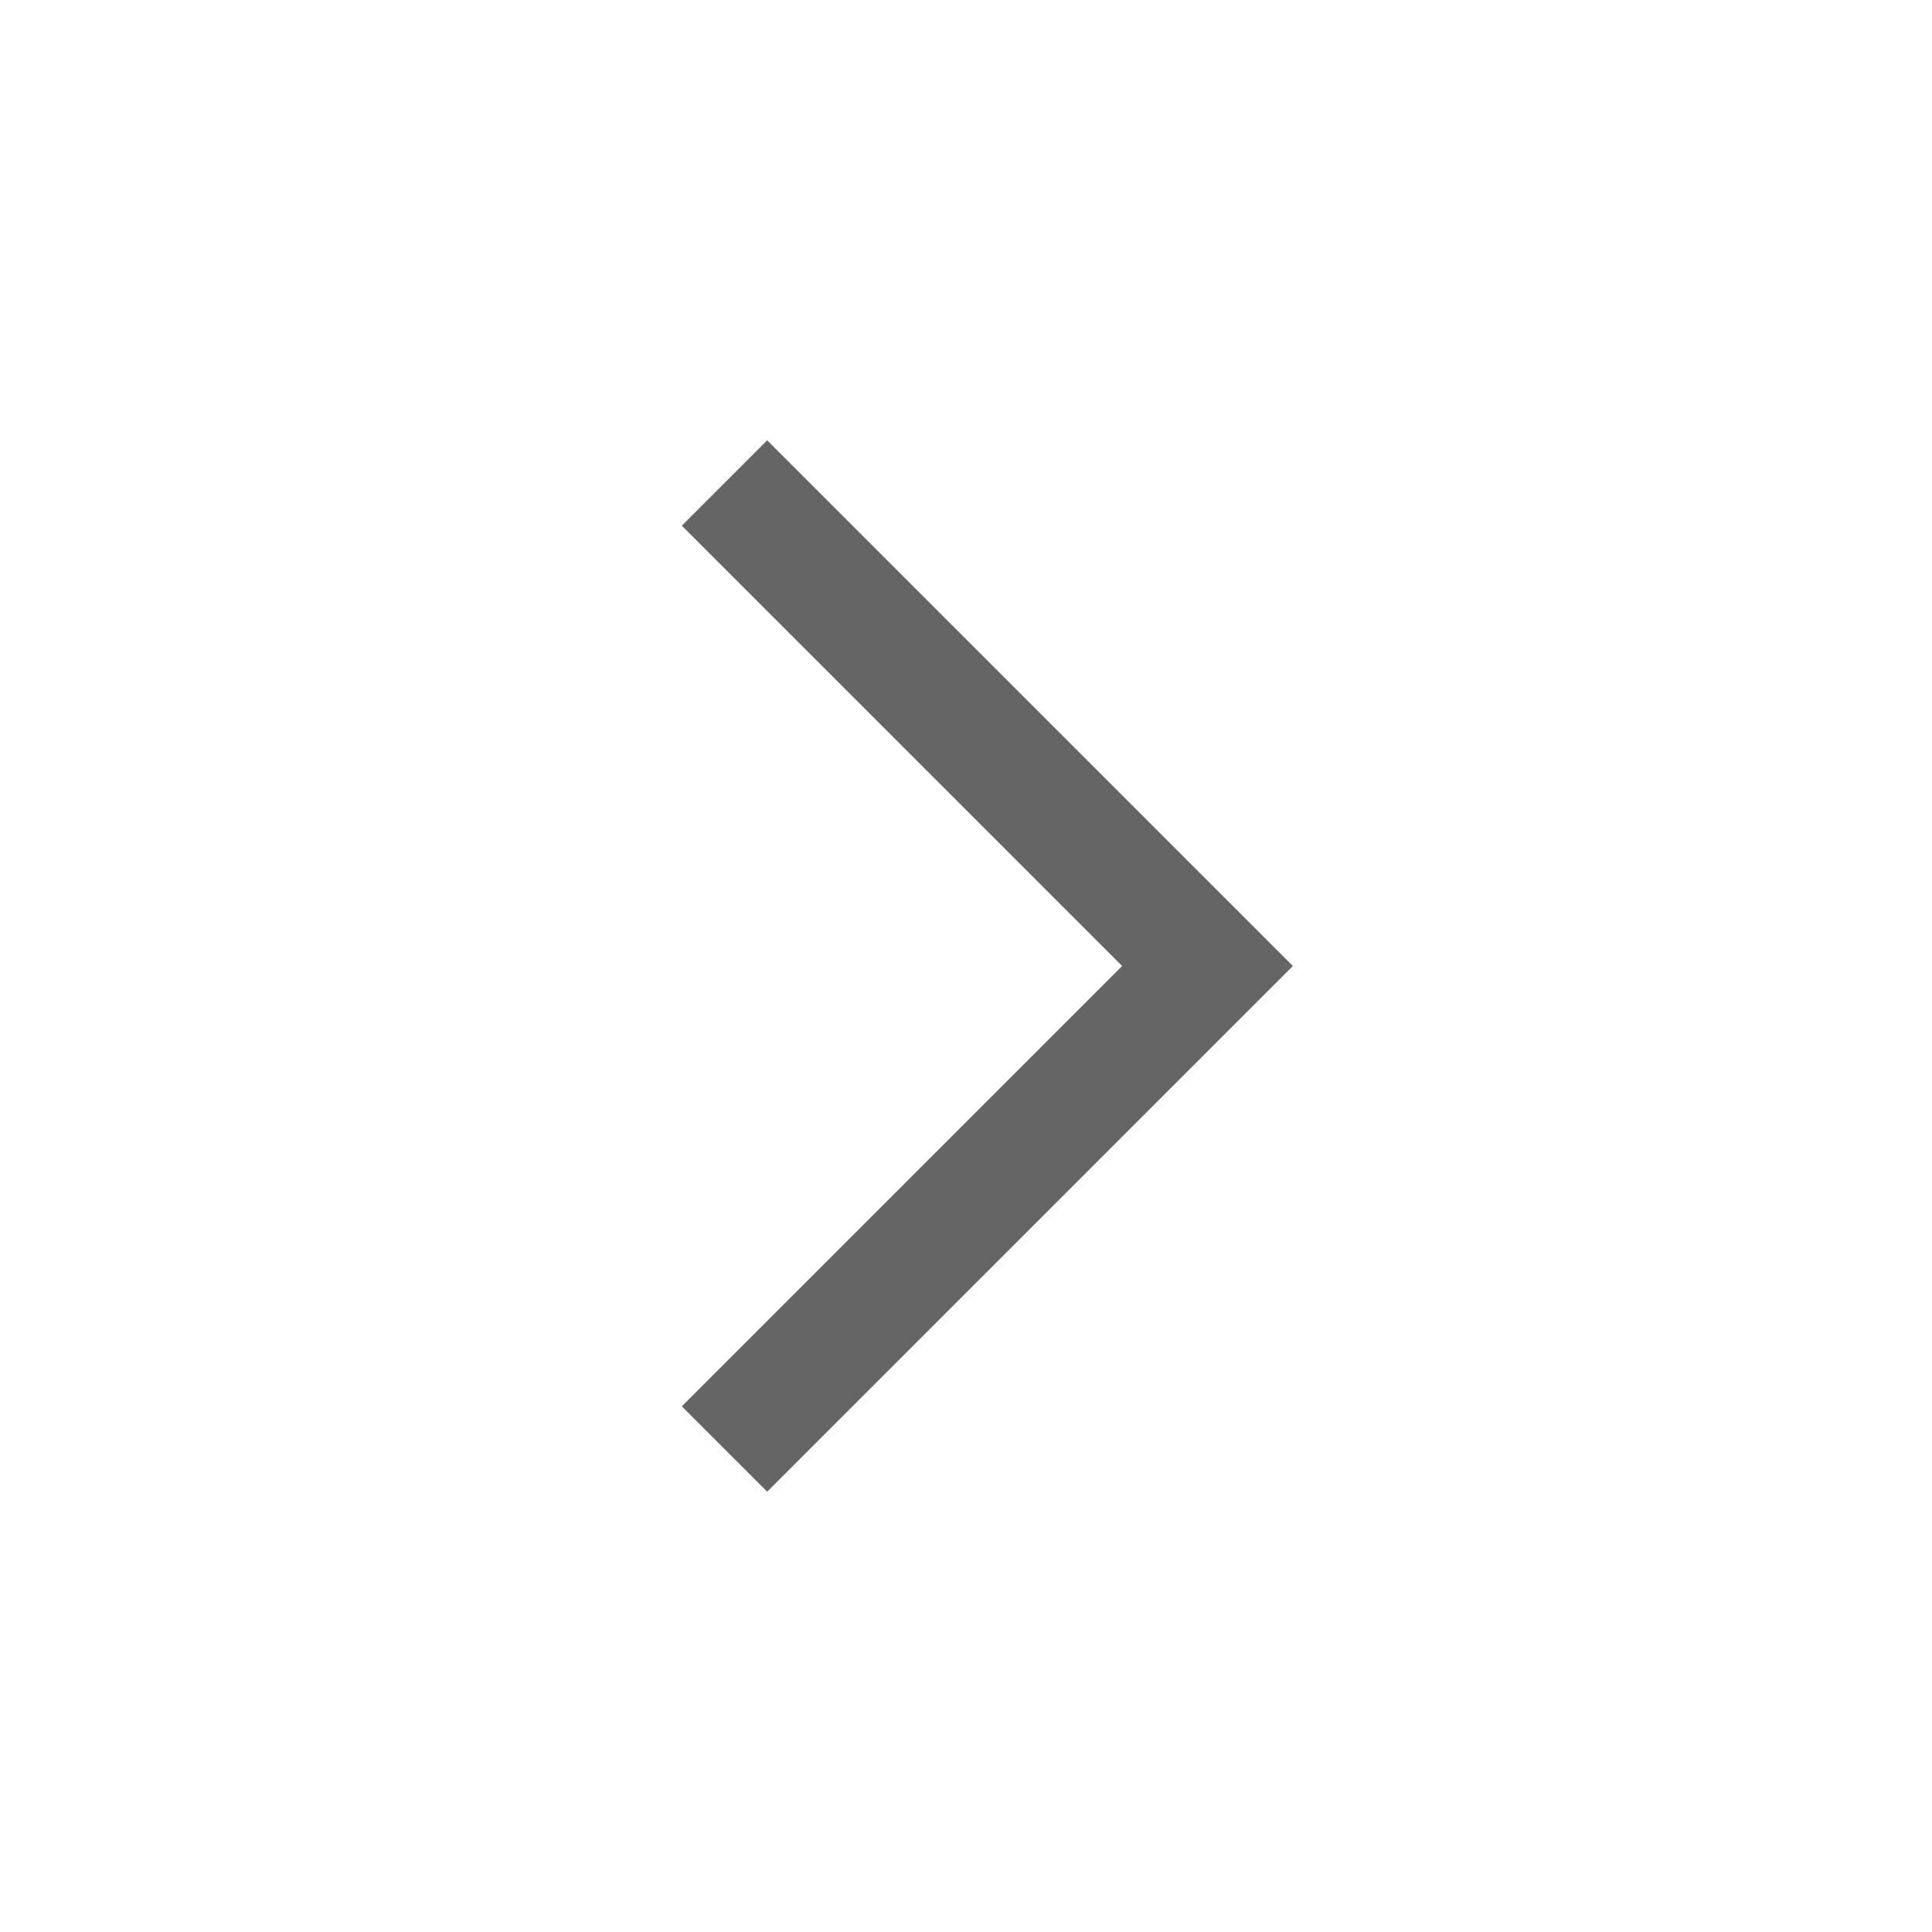
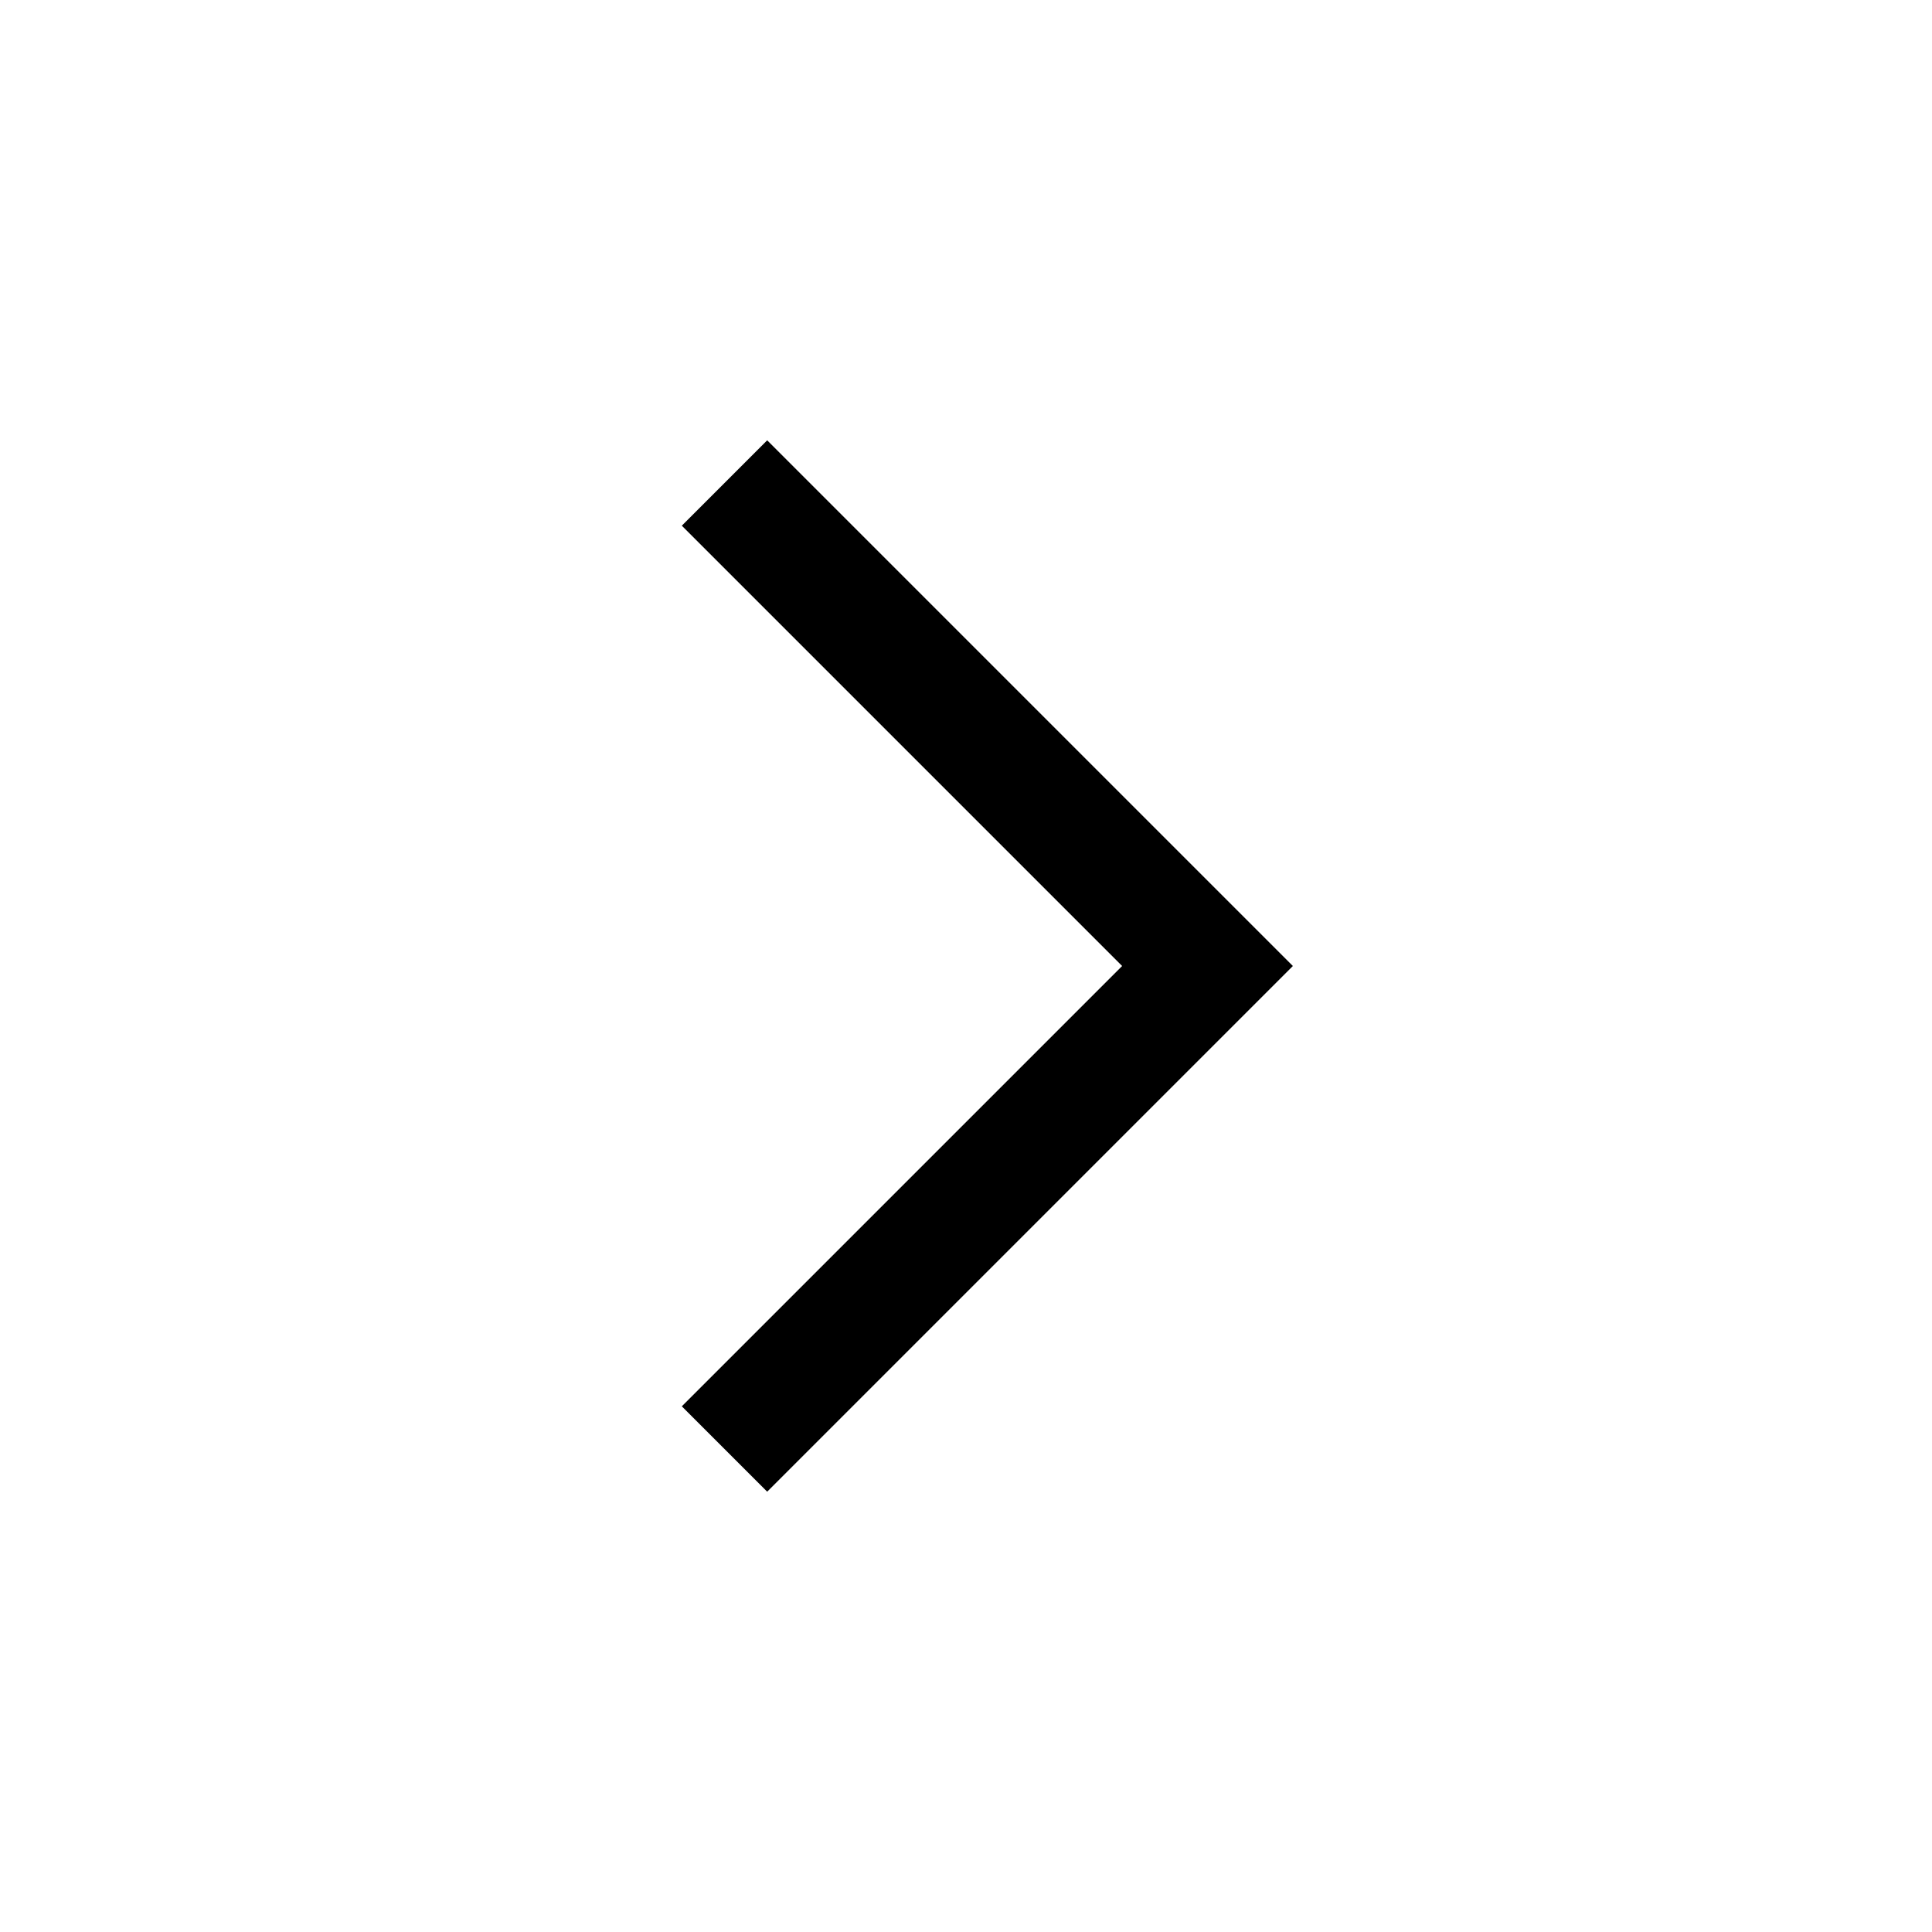
- <svg xmlns="http://www.w3.org/2000/svg" width="32" height="32" viewBox="0 0 32 32" fill="#656565">
+ <svg xmlns="http://www.w3.org/2000/svg" width="32" height="32" viewBox="0 0 32 32" fill="#000000">
  <path d="M12.707 24.707l-1.414-1.414L18.586 16l-7.293-7.293 1.414-1.414L21.414 16l-8.707 8.707z" />
</svg>
